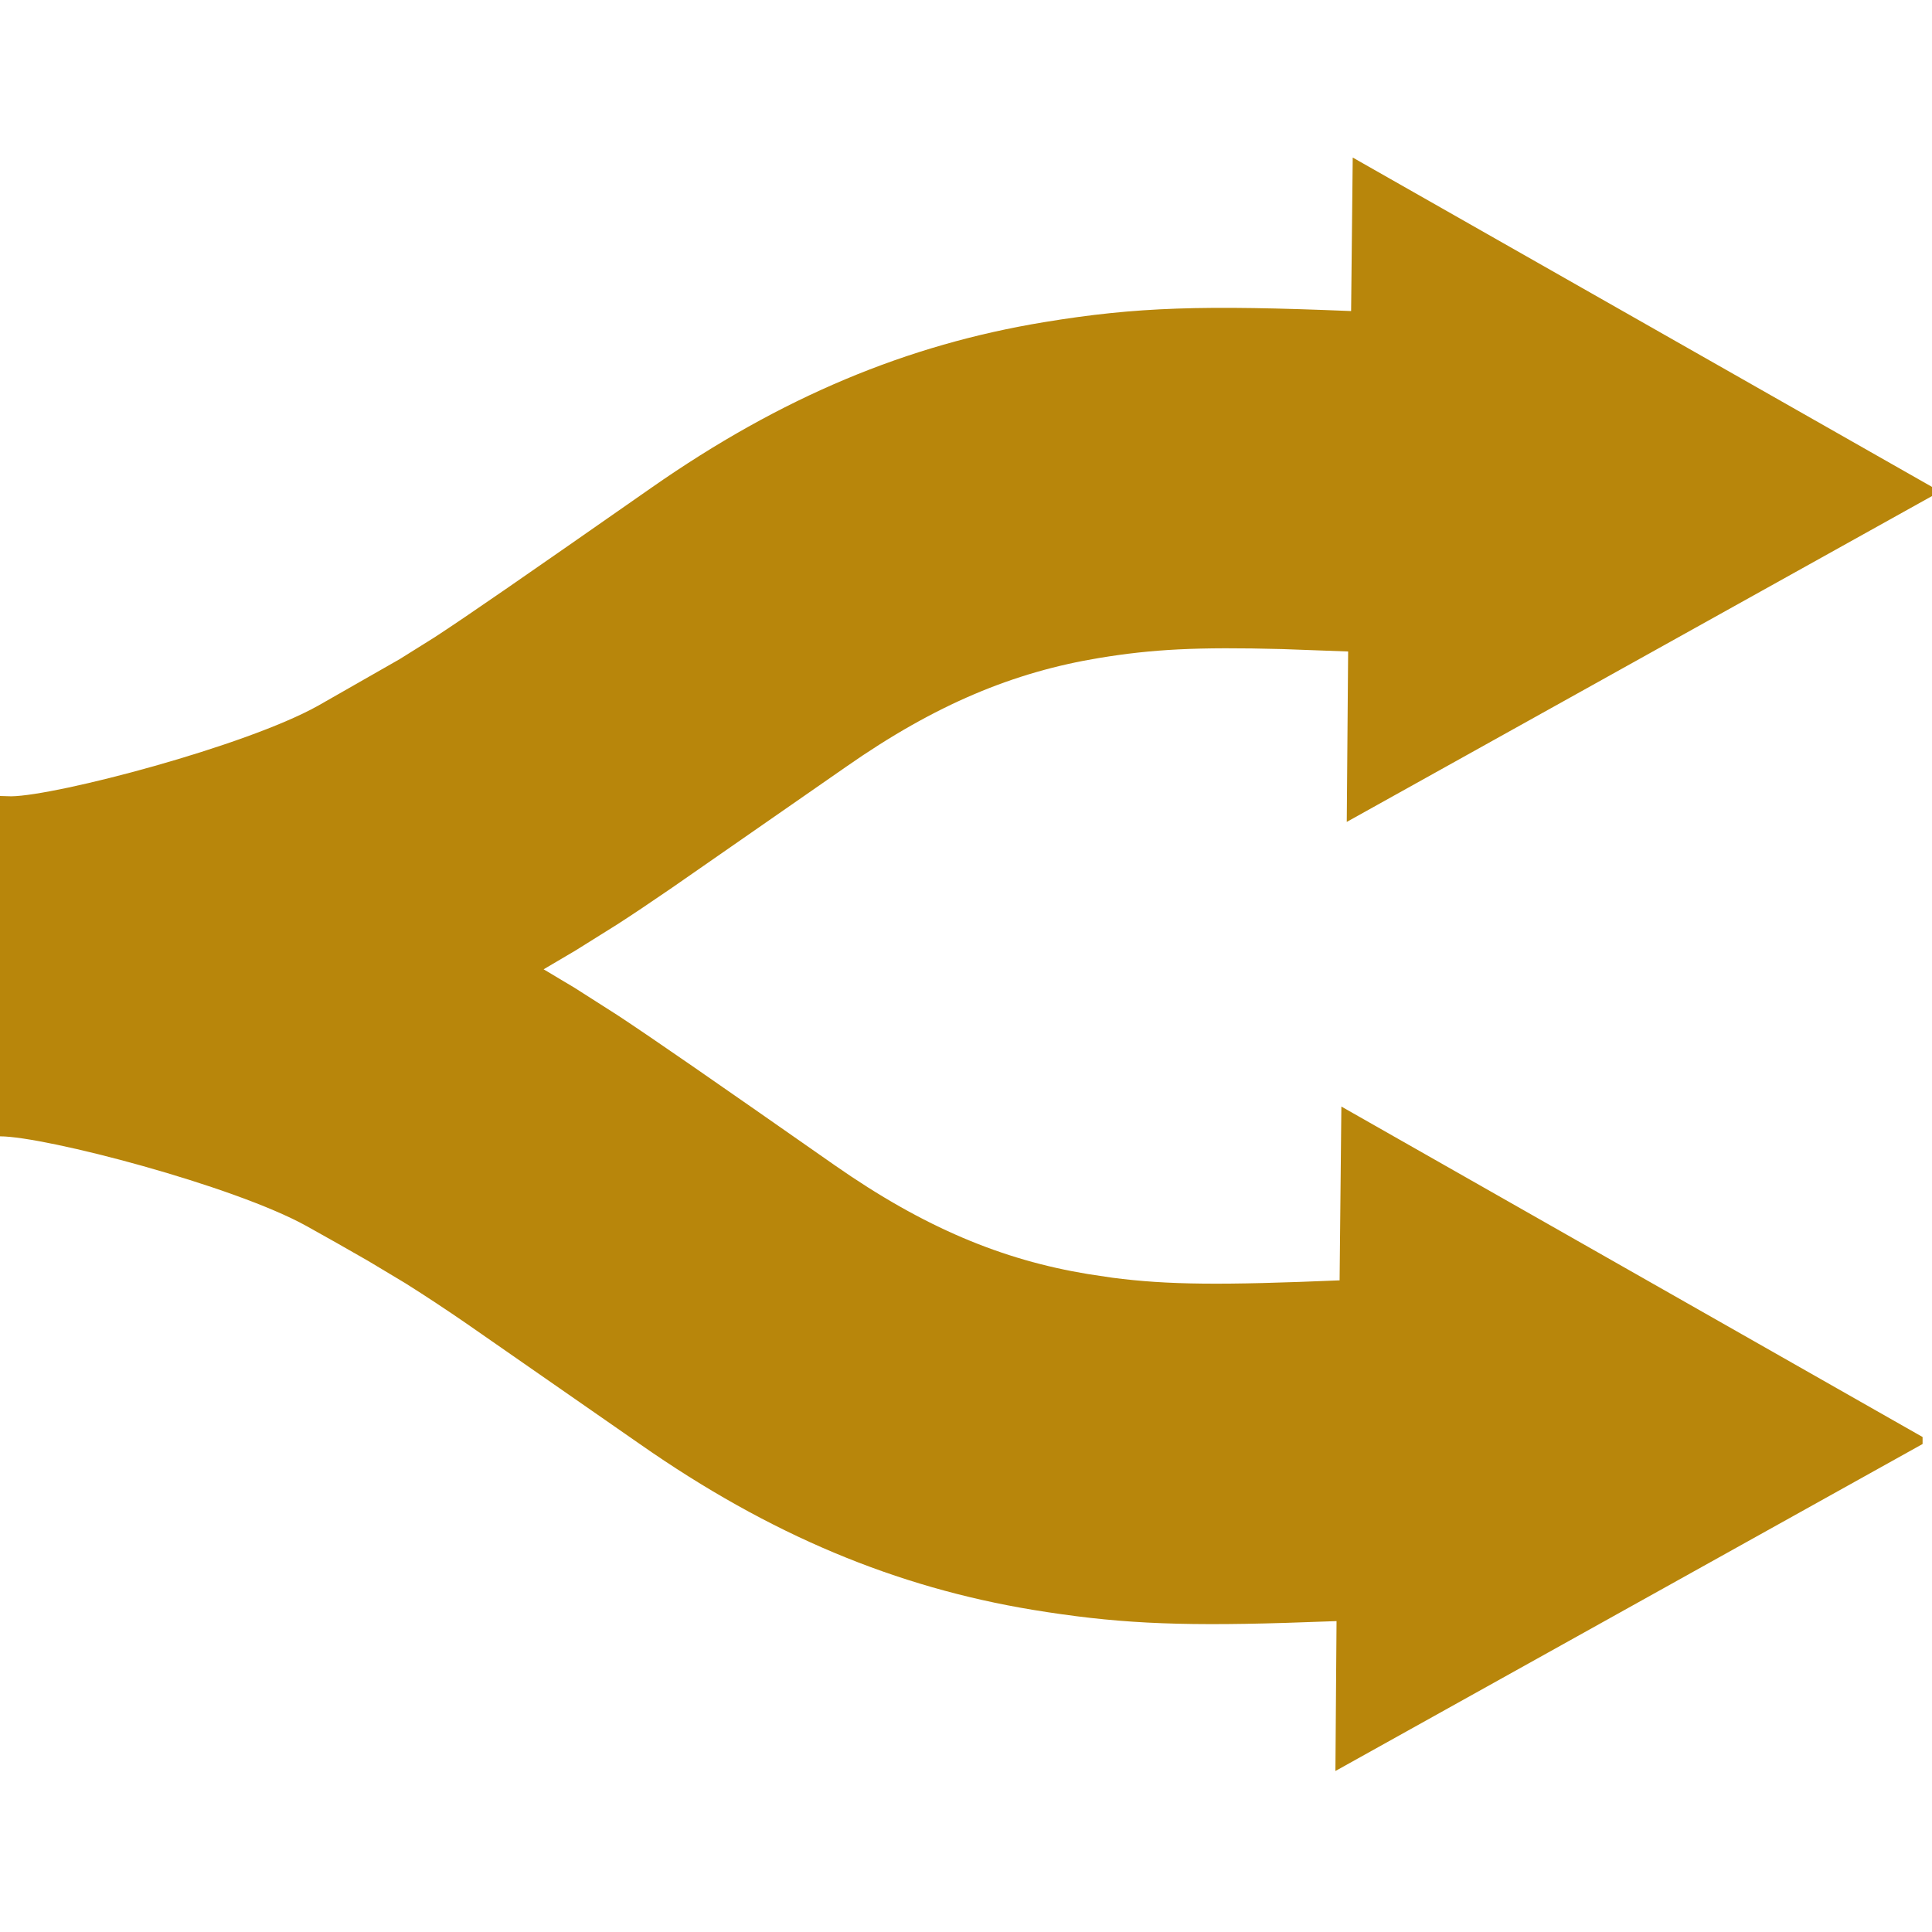
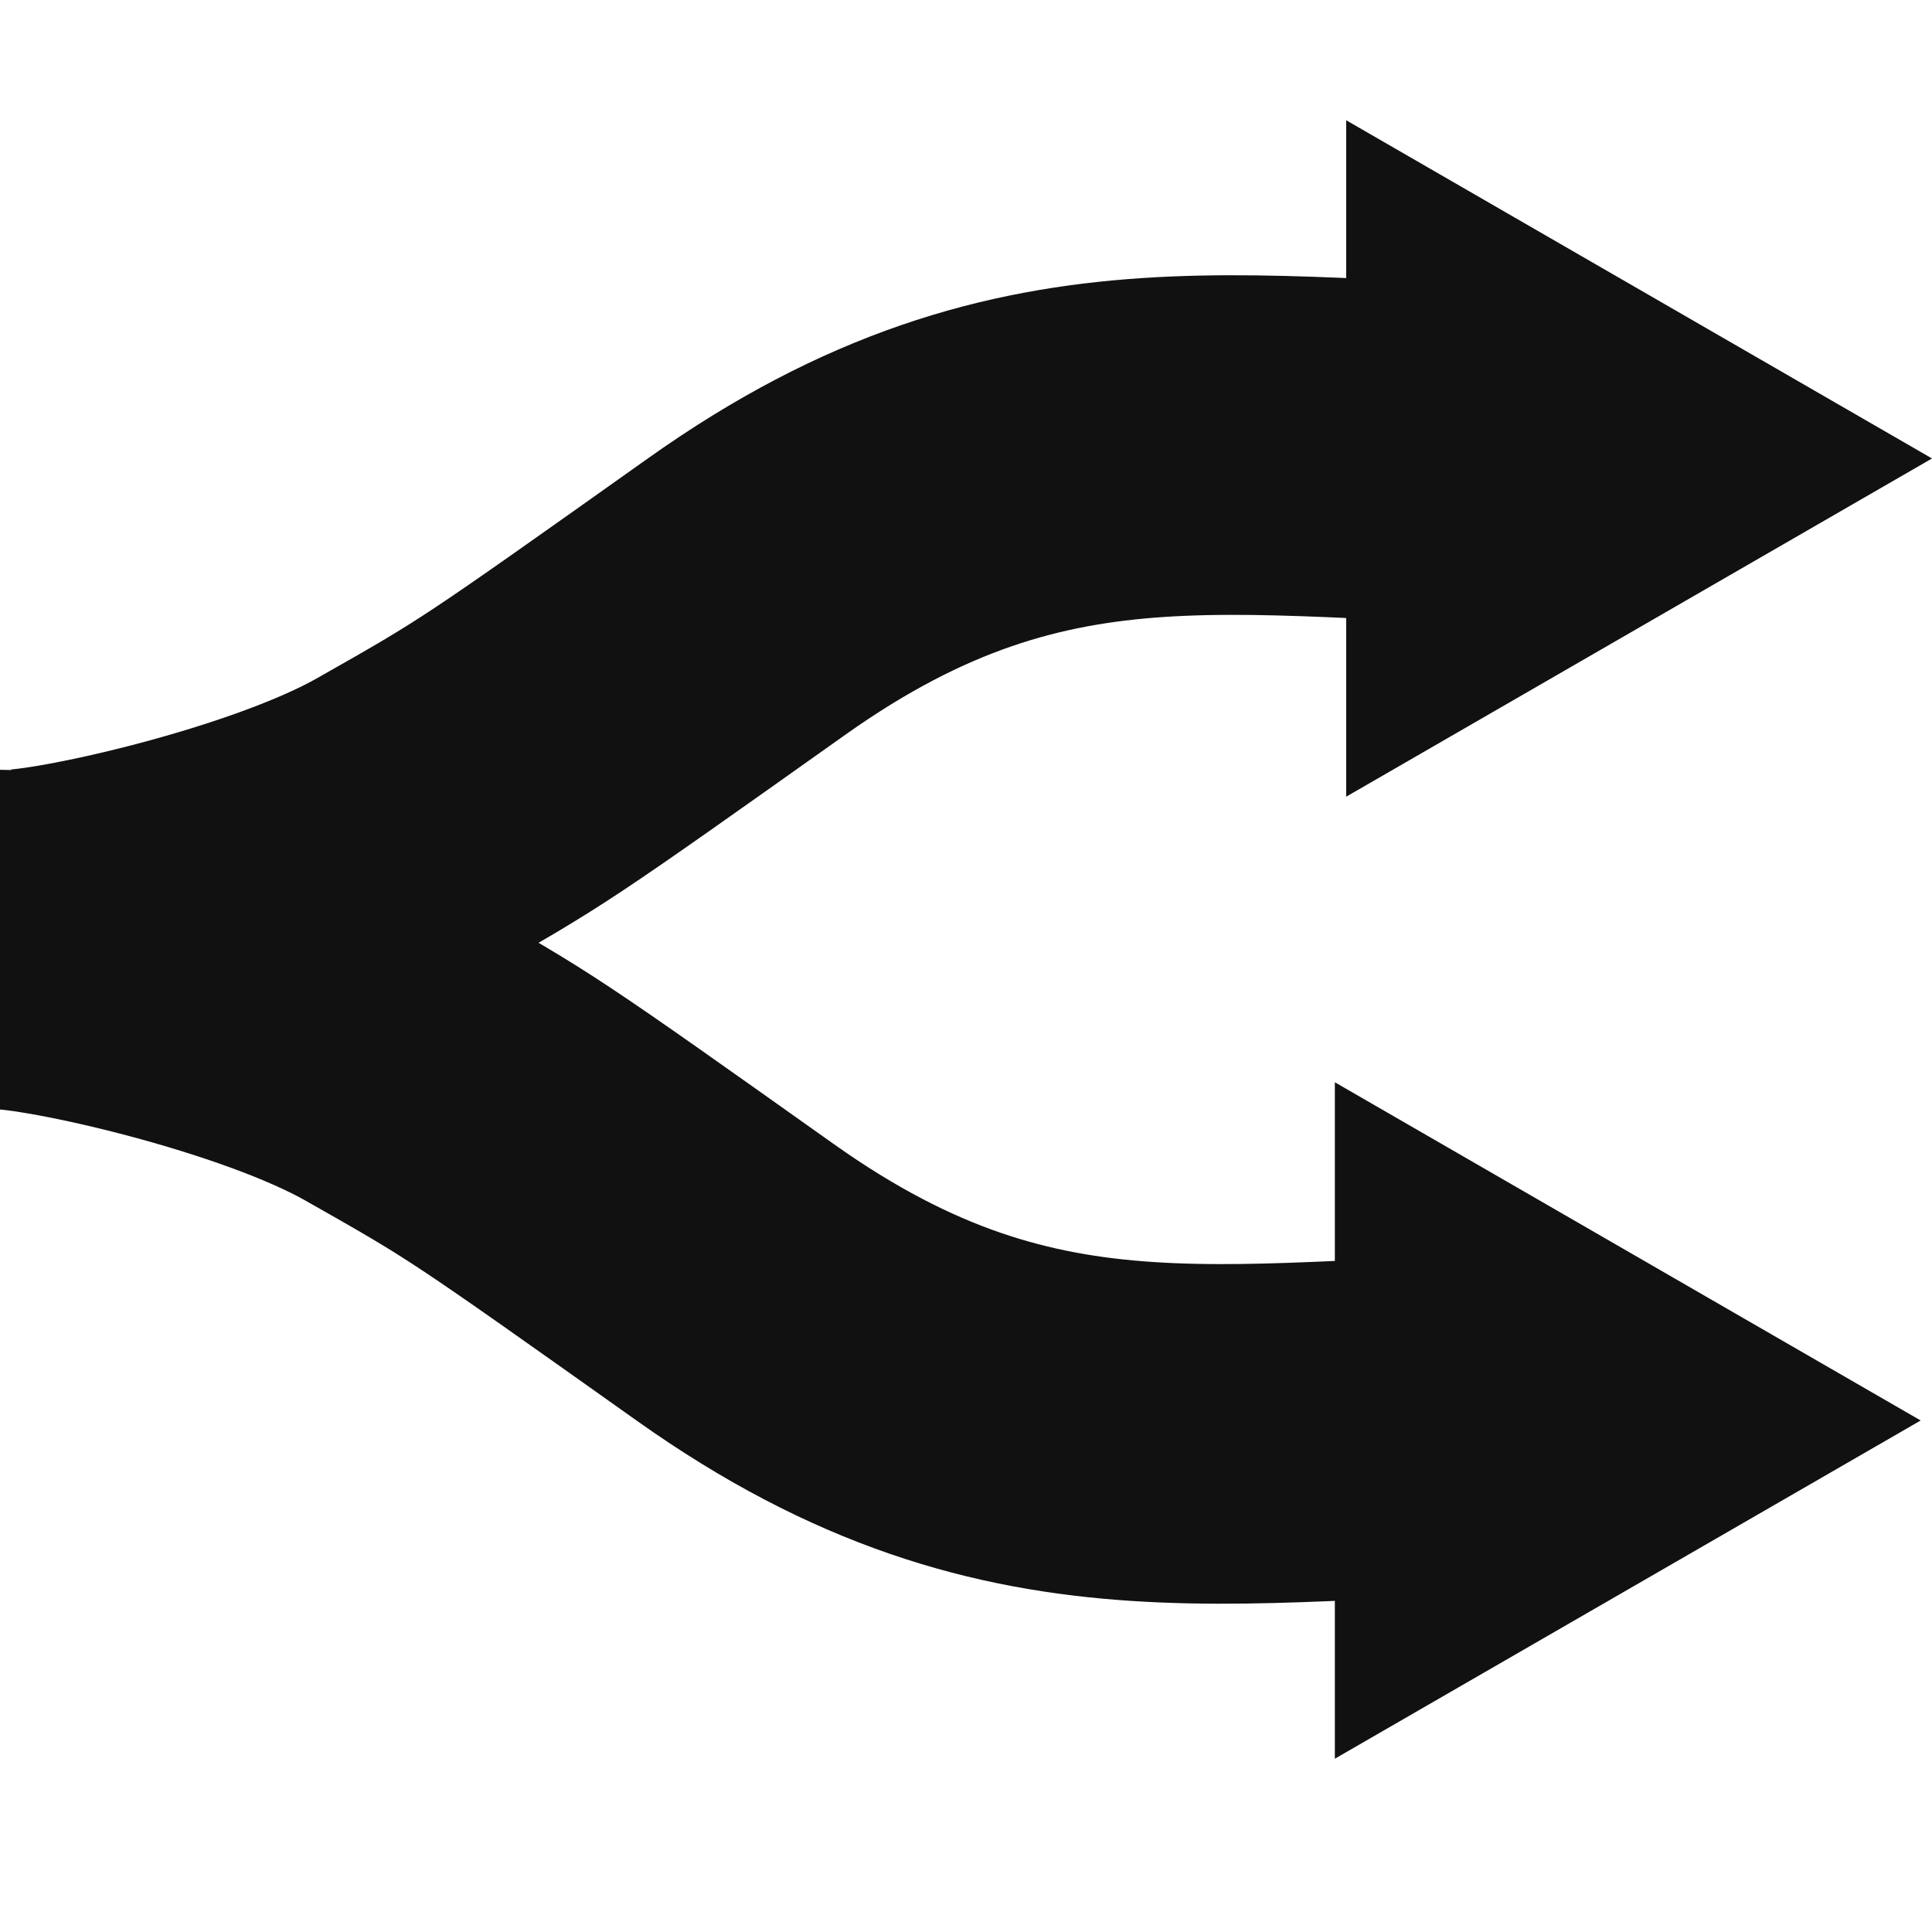
- <svg xmlns="http://www.w3.org/2000/svg" fill="#B8860B" fill-rule="evenodd" height="1em" style="flex:none;line-height:1" viewBox="0 0 24 24" width="1em">
-   <path d="M16.804 1.957l7.22 4.105v.087L16.73 10.21l.017-2.117-.821-.03c-1.059-.028-1.611.002-2.268.11-1.064.175-2.038.577-3.147 1.352L8.345 11.03c-.284.195-.495.336-.68.455l-.515.322-.397.234.385.23.53.338c.476.314 1.17.796 2.701 1.866 1.11.775 2.083 1.177 3.147 1.352l.3.045c.694.091 1.375.094 2.825.033l.022-2.159 7.22 4.105v.087L16.589 22l.014-1.862-.635.022c-1.386.042-2.137.002-3.138-.162-1.694-.28-3.26-.926-4.881-2.059l-2.158-1.5a21.997 21.997 0 00-.755-.498l-.467-.28a55.927 55.927 0 00-.76-.43C2.908 14.73.563 14.116 0 14.116V9.888l.14.004c.564-.007 2.91-.622 3.809-1.124l1.016-.58.438-.274c.428-.28 1.072-.726 2.686-1.853 1.621-1.133 3.186-1.78 4.881-2.059 1.152-.19 1.974-.213 3.814-.138l.02-1.907z" />
+ <svg xmlns="http://www.w3.org/2000/svg" width="512" height="512" viewBox="0 0 512 512" fill="#111111" stroke="#111111">
+   <g clip-path="url(#clip0_205_3)">
+     <path d="M3 248.945C18 248.945 76 236 106 219C136 202 136 202 198 158C276.497 102.293 332 120.945 423 120.945" stroke-width="90" />
+     <path d="M511 121.5L357.25 210.268L357.25 32.732L511 121.5Z" />
+     <path d="M0 249C15 249 73 261.945 103 278.945C133 295.945 133 295.945 195 339.945C273.497 395.652 329 377 420 377" stroke-width="90" />
+     <path d="M508 376.445L354.25 287.678L354.25 465.213L508 376.445Z" />
+   </g>
</svg>
